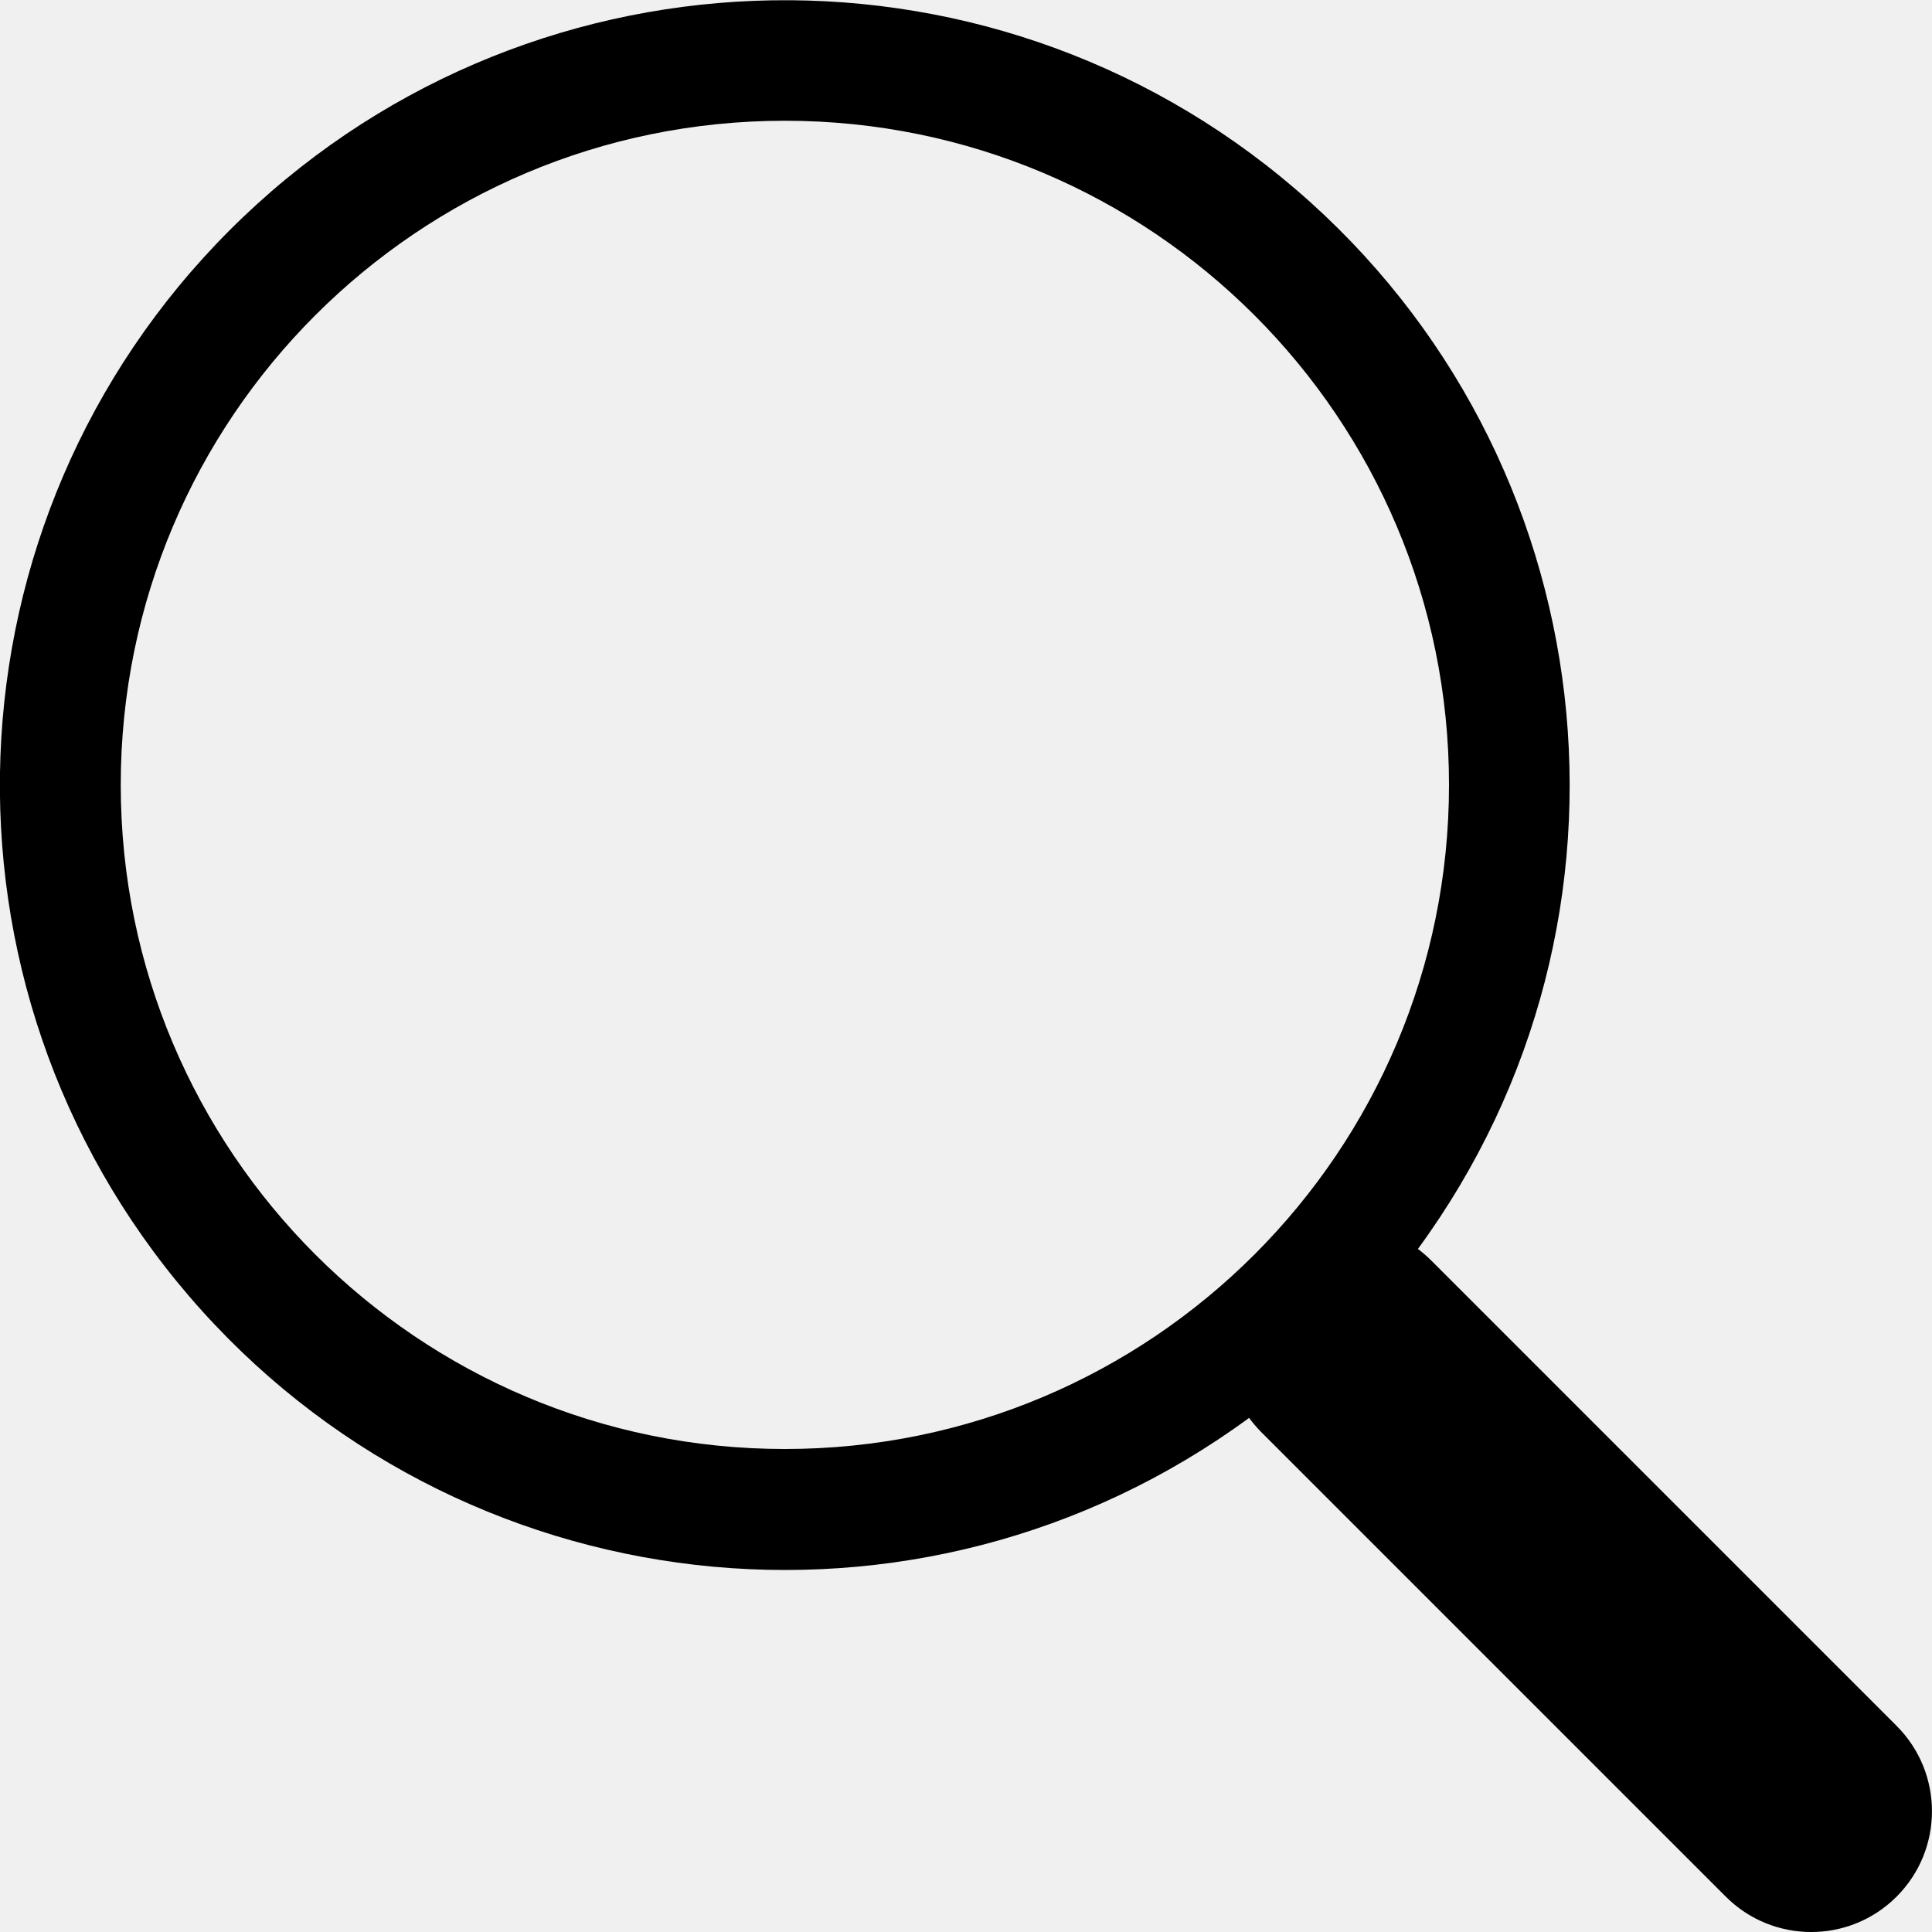
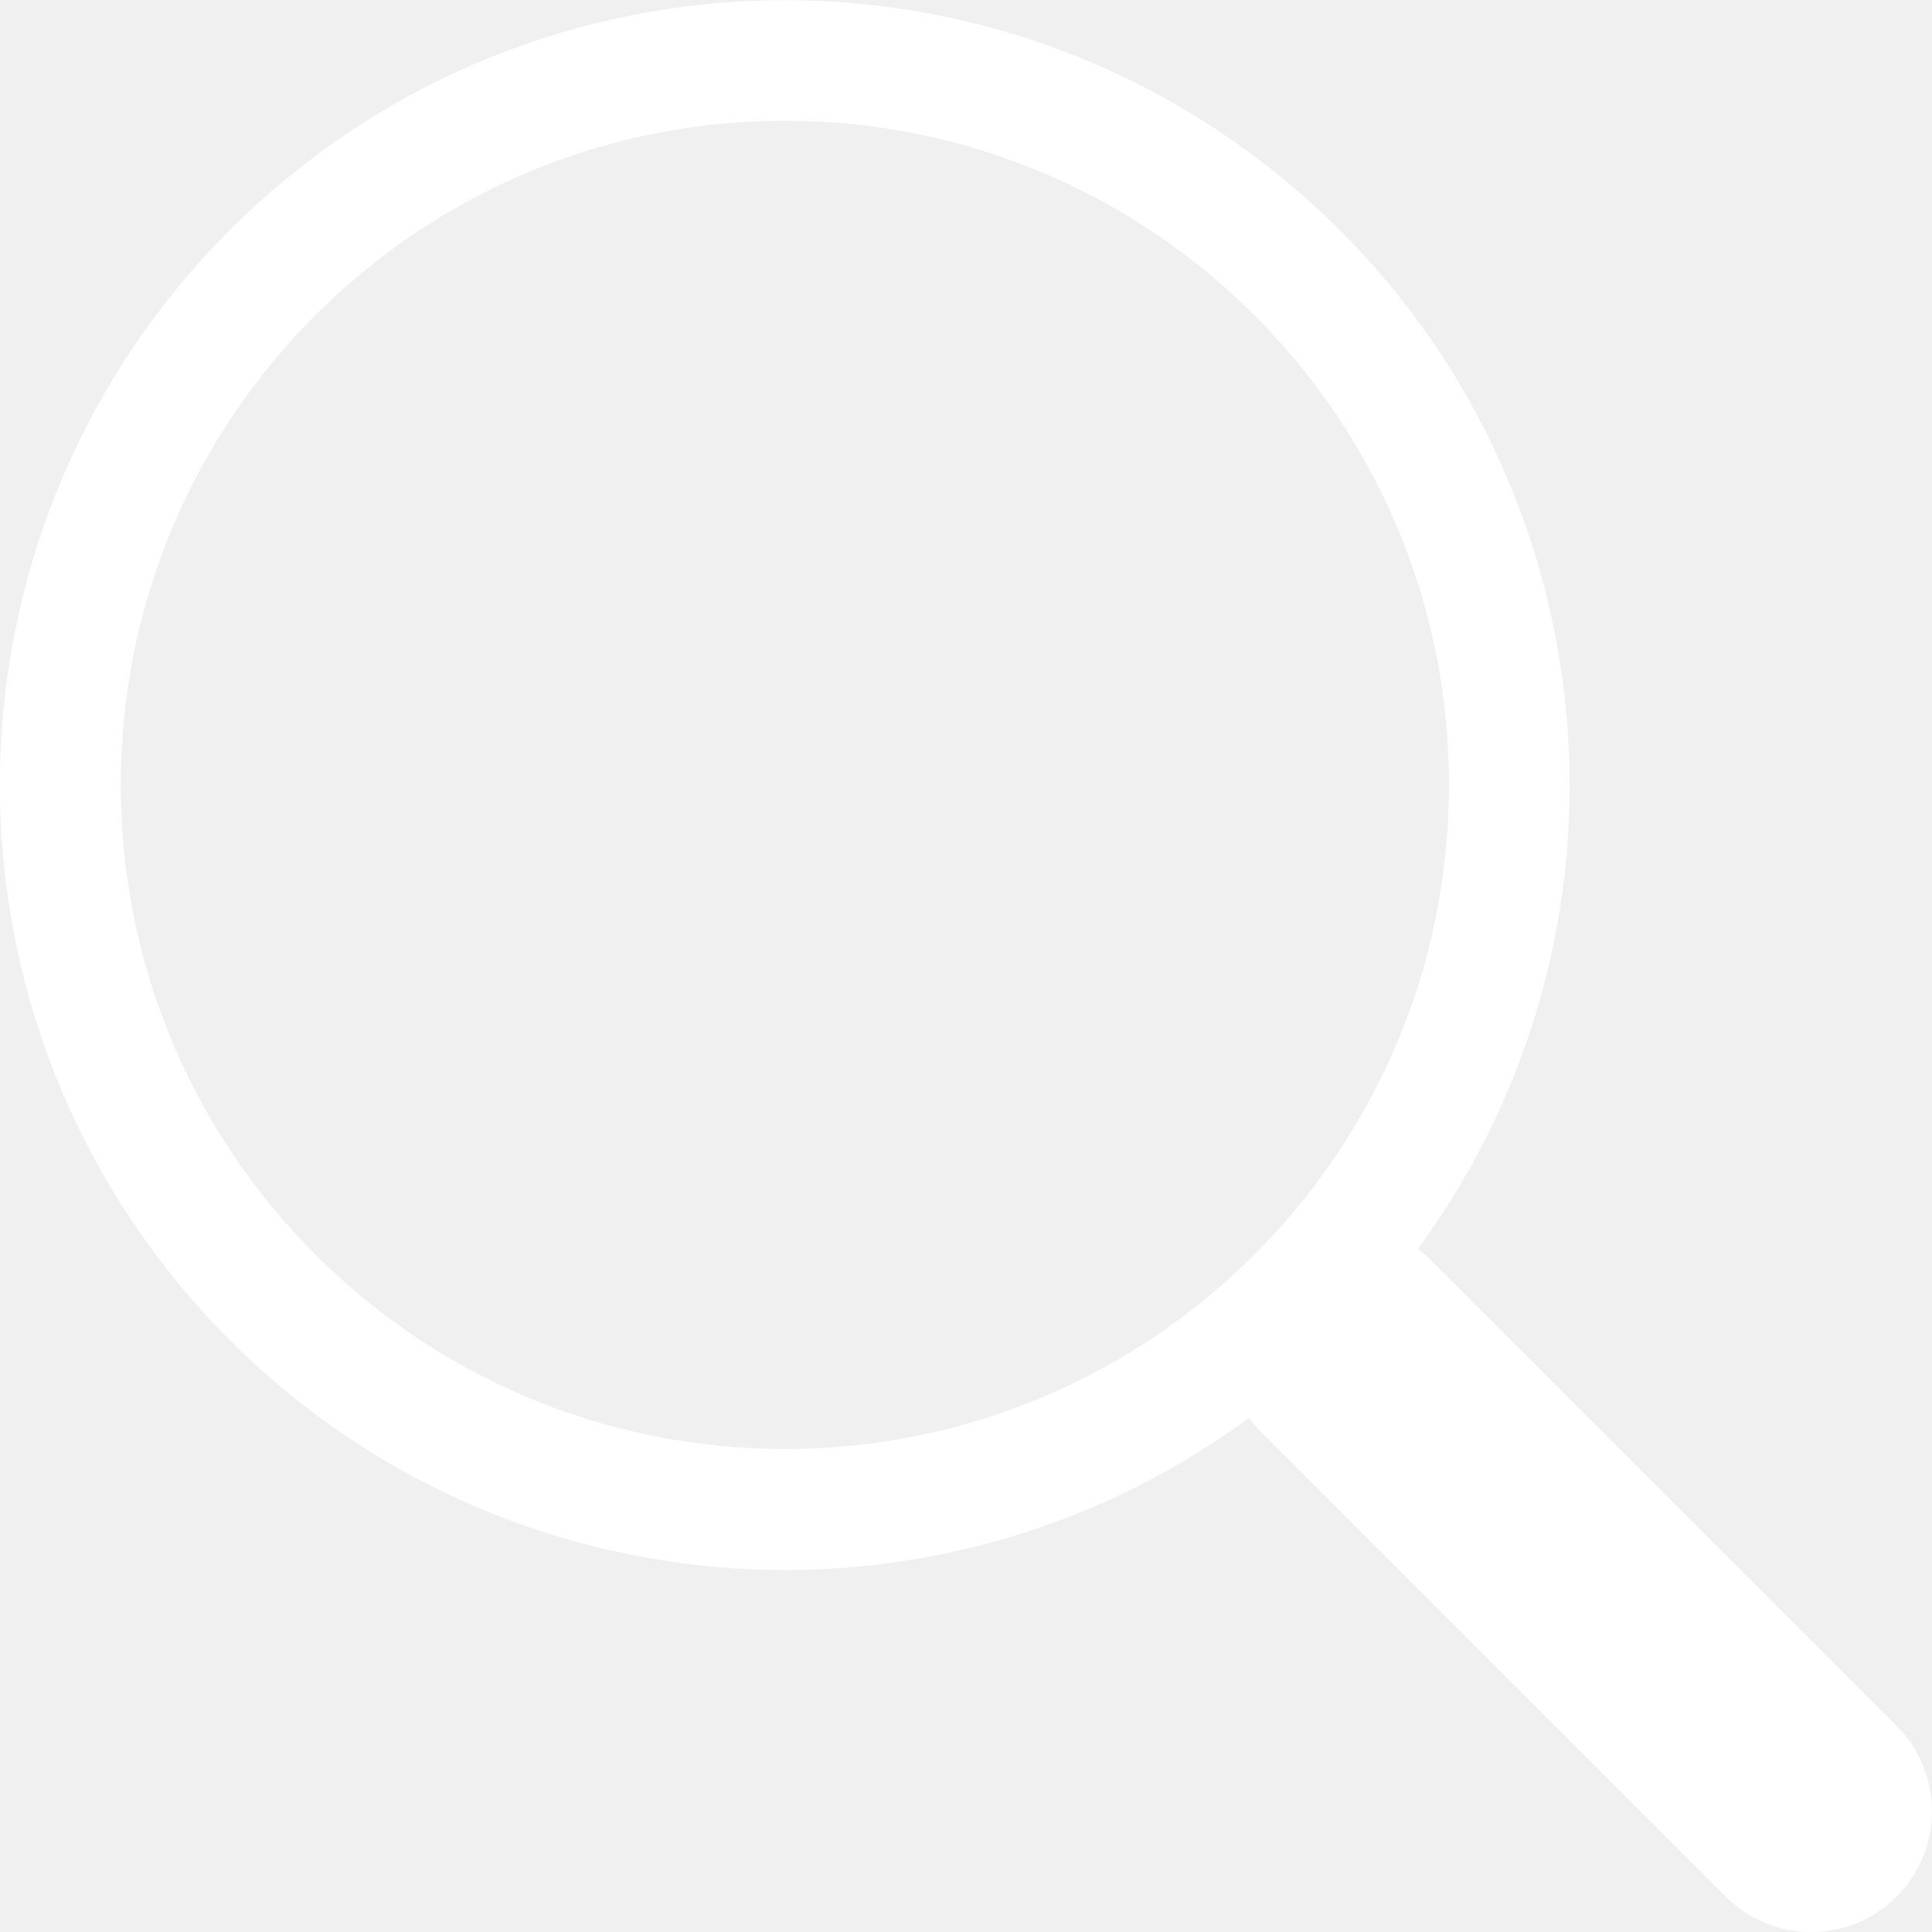
- <svg xmlns="http://www.w3.org/2000/svg" width="25" height="25" fill="currentColor" class="bi bi-search" viewBox="0 0 16 16">
+ <svg xmlns="http://www.w3.org/2000/svg" width="15" height="15" fill="#fff" class="bi bi-search" viewBox="0 0 16 16">
  <path d="M11.742 10.344a6.5 6.5 0 1 0-1.397 1.398h-.001c.03.04.062.078.098.115l3.85 3.85a1 1 0 0 0 1.415-1.414l-3.85-3.85a1.007 1.007 0 0 0-.115-.1zM12 6.5a5.5 5.5 0 1 1-11 0 5.5 5.5 0 0 1 11 0z" />
</svg>
